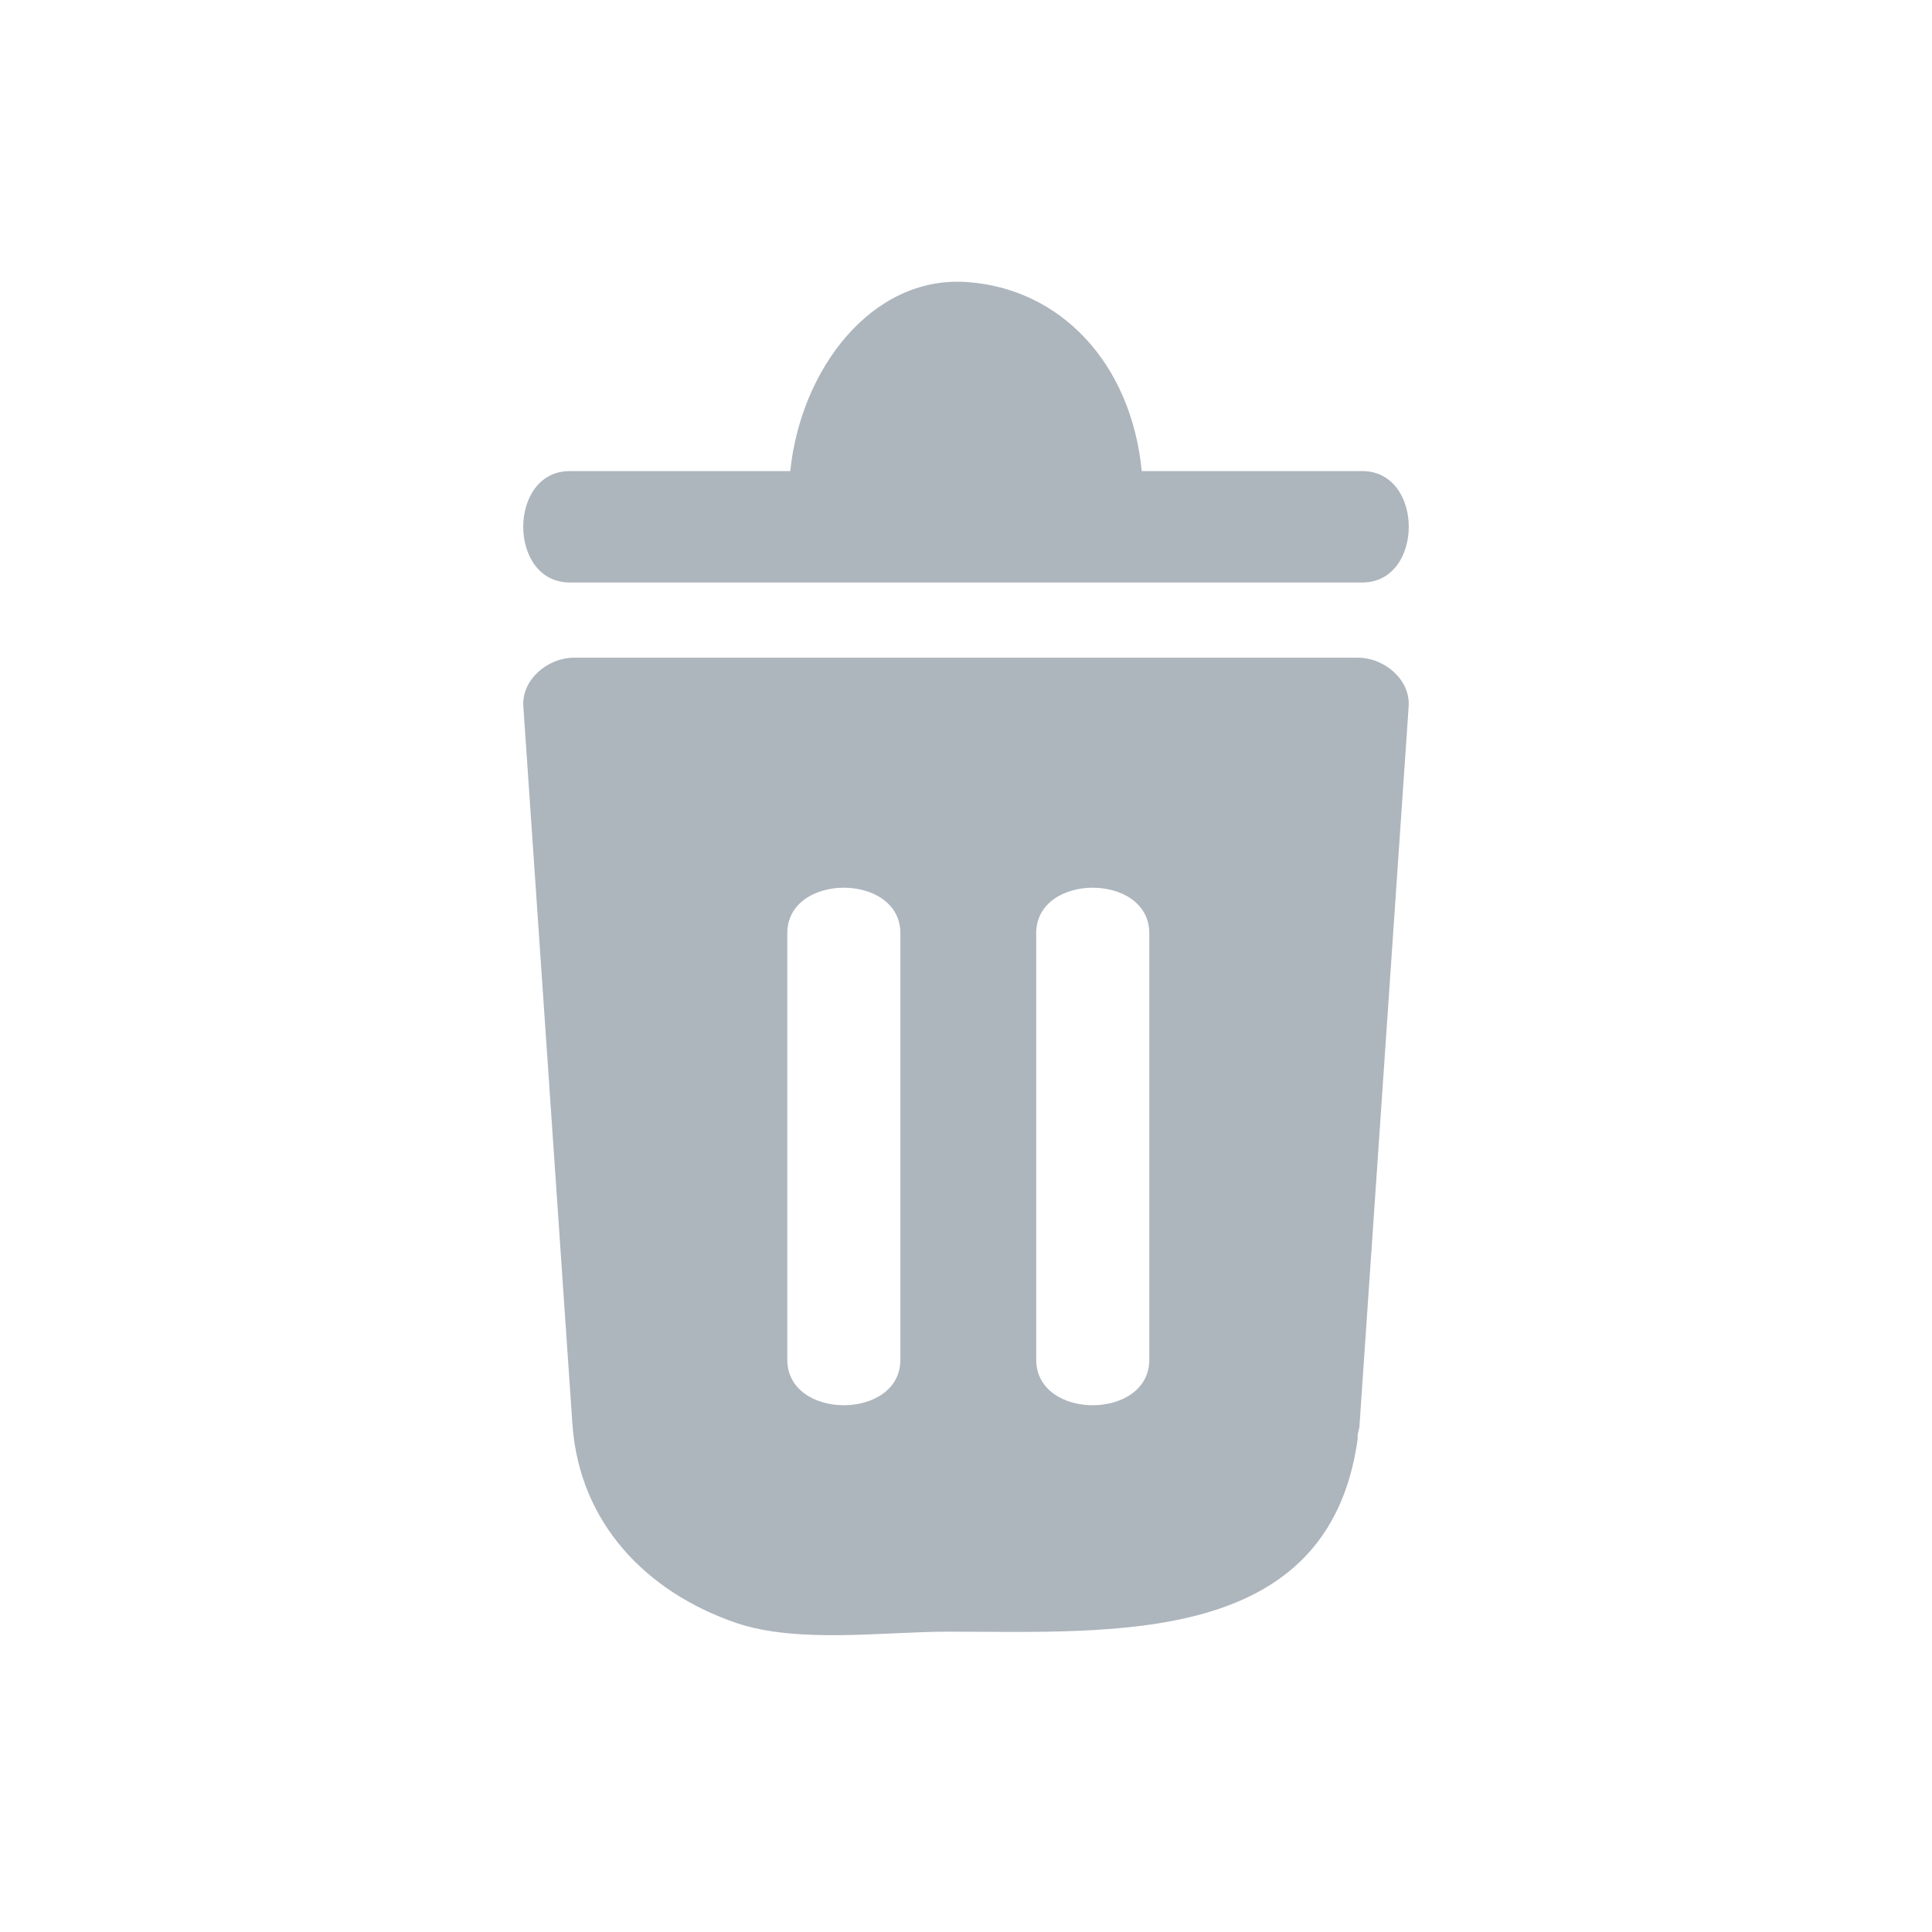
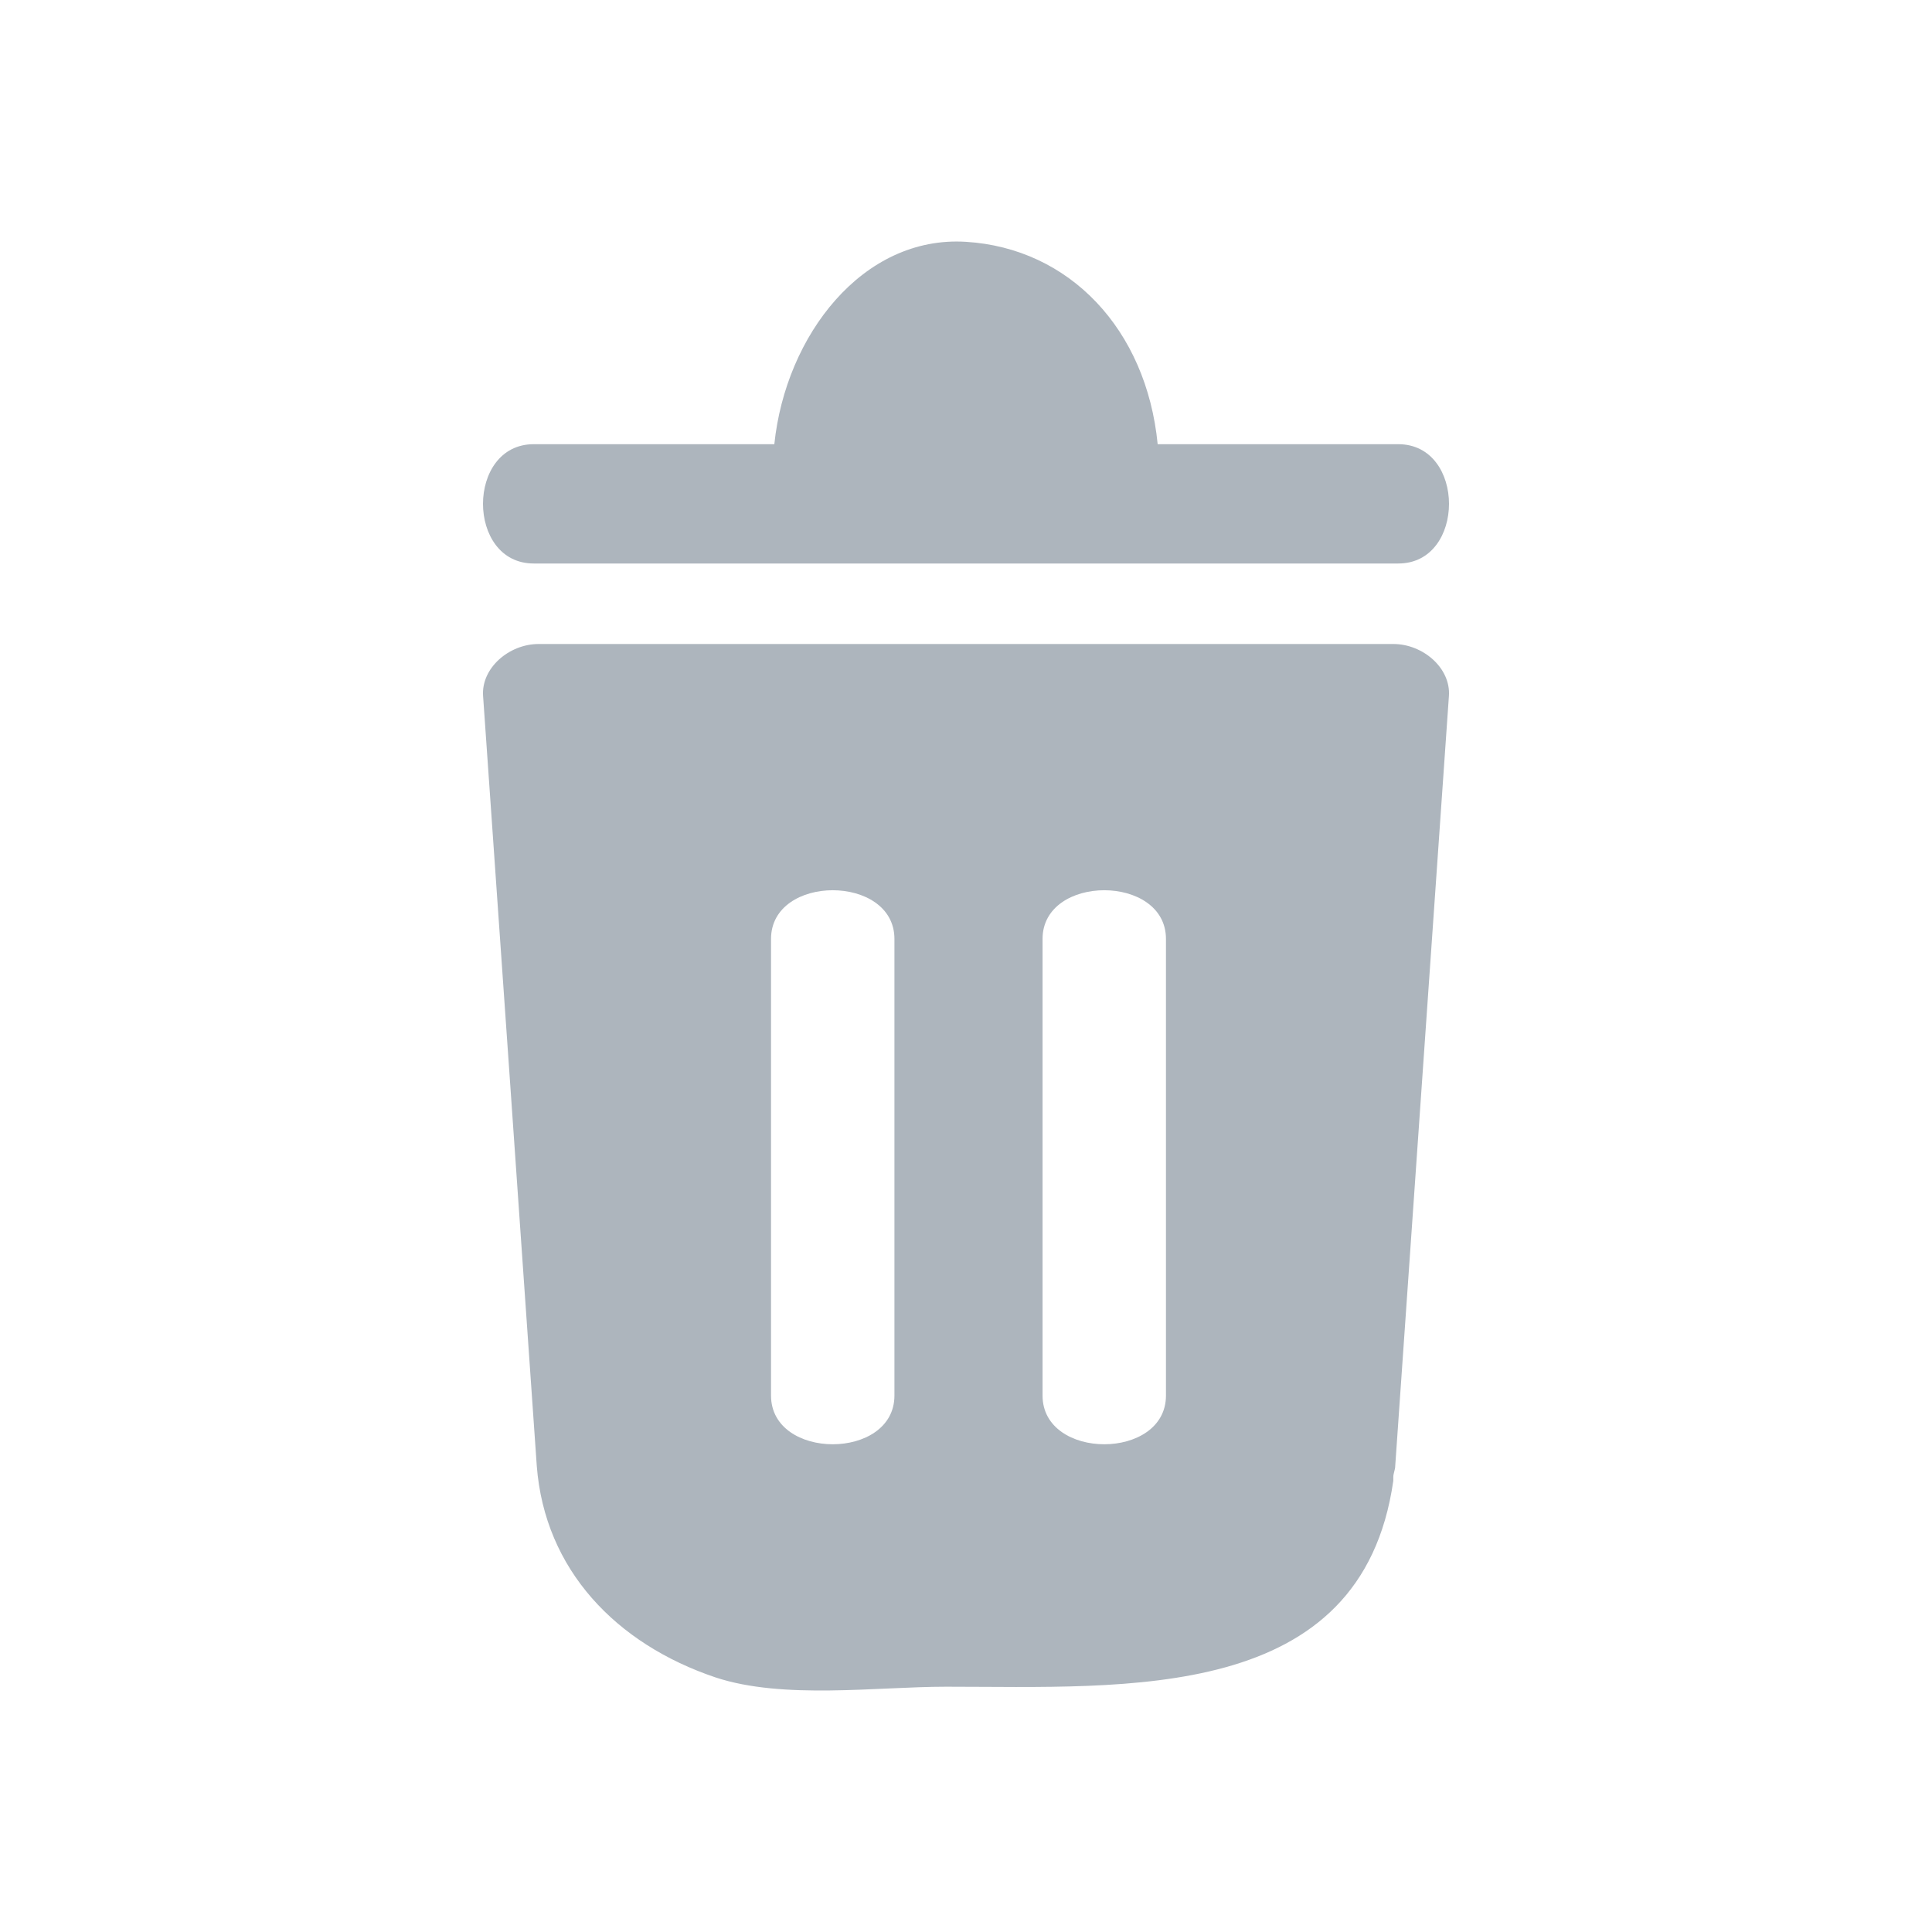
<svg xmlns="http://www.w3.org/2000/svg" width="24px" height="24px" viewBox="0 0 24 24" version="1.1">
-   <defs />
  <g id="delete" stroke="none" stroke-width="1" fill="none" fill-rule="evenodd">
-     <path d="M16.865,8.17 C17.205,8.17 17.521,8.45 17.499,8.773 C17.295,11.744 17.092,14.737 16.888,17.708 C16.888,17.751 16.865,17.794 16.865,17.837 C16.865,17.858 16.865,17.858 16.865,17.88 C16.503,20.463 13.833,20.269 11.774,20.269 C10.982,20.269 9.918,20.42 9.149,20.162 C8.017,19.774 7.203,18.913 7.112,17.708 C6.908,14.715 6.705,11.744 6.501,8.773 C6.479,8.45 6.795,8.17 7.135,8.17 C10.371,8.17 13.629,8.17 16.865,8.17 Z M9.78,11.593 C9.78,13.352 9.78,15.132 9.78,16.891 C9.78,17.645 11.185,17.645 11.185,16.891 C11.185,15.132 11.185,13.352 11.185,11.593 C11.185,10.839 9.78,10.839 9.78,11.593 Z M12.872,11.593 C12.872,13.352 12.872,15.132 12.872,16.891 C12.872,17.645 14.277,17.645 14.277,16.891 C14.277,15.132 14.277,13.352 14.277,11.593 C14.277,10.839 12.872,10.839 12.872,11.593 Z M16.922,5.852 C17.693,5.852 17.693,7.236 16.922,7.236 C13.626,7.236 10.352,7.236 7.078,7.236 C6.307,7.236 6.307,5.852 7.078,5.852 C7.998,5.852 8.897,5.852 9.817,5.852 C9.946,4.591 10.823,3.429 12,3.503 C13.177,3.578 14.054,4.517 14.183,5.852 C15.103,5.852 16.002,5.852 16.922,5.852 Z" id="Shape" fill="#ADB5BD" fill-rule="nonzero" />
+     <path d="M17.308,8 C17.678,8 18.023,8.3 17.999,8.645 C17.777,11.826 17.554,15.03 17.332,18.21 C17.332,18.257 17.308,18.303 17.308,18.349 C17.308,18.372 17.308,18.372 17.308,18.395 C16.913,21.161 14,20.953 11.753,20.953 C10.889,20.953 9.729,21.115 8.89,20.838 C7.655,20.423 6.767,19.501 6.668,18.21 C6.446,15.007 6.223,11.826 6.001,8.645 C5.977,8.3 6.322,8 6.692,8 C10.223,8 13.777,8 17.308,8 Z M9.578,11.664 C9.578,13.547 9.578,15.453 9.578,17.336 C9.578,18.143 11.111,18.143 11.111,17.336 C11.111,15.453 11.111,13.547 11.111,11.664 C11.111,10.857 9.578,10.857 9.578,11.664 Z M12.951,11.664 C12.951,13.547 12.951,15.453 12.951,17.336 C12.951,18.143 14.484,18.143 14.484,17.336 C14.484,15.453 14.484,13.547 14.484,11.664 C14.484,10.857 12.951,10.857 12.951,11.664 Z M17.37,5.518 C18.21,5.518 18.21,7 17.37,7 C13.774,7 10.202,7 6.63,7 C5.79,7 5.79,5.518 6.63,5.518 C7.634,5.518 8.615,5.518 9.619,5.518 C9.759,4.168 10.716,2.924 12,3.004 C13.284,3.083 14.241,4.089 14.381,5.518 C15.385,5.518 16.366,5.518 17.37,5.518 Z" id="Shape" fill="#ADB5BD" fill-rule="nonzero" />
  </g>
</svg>
